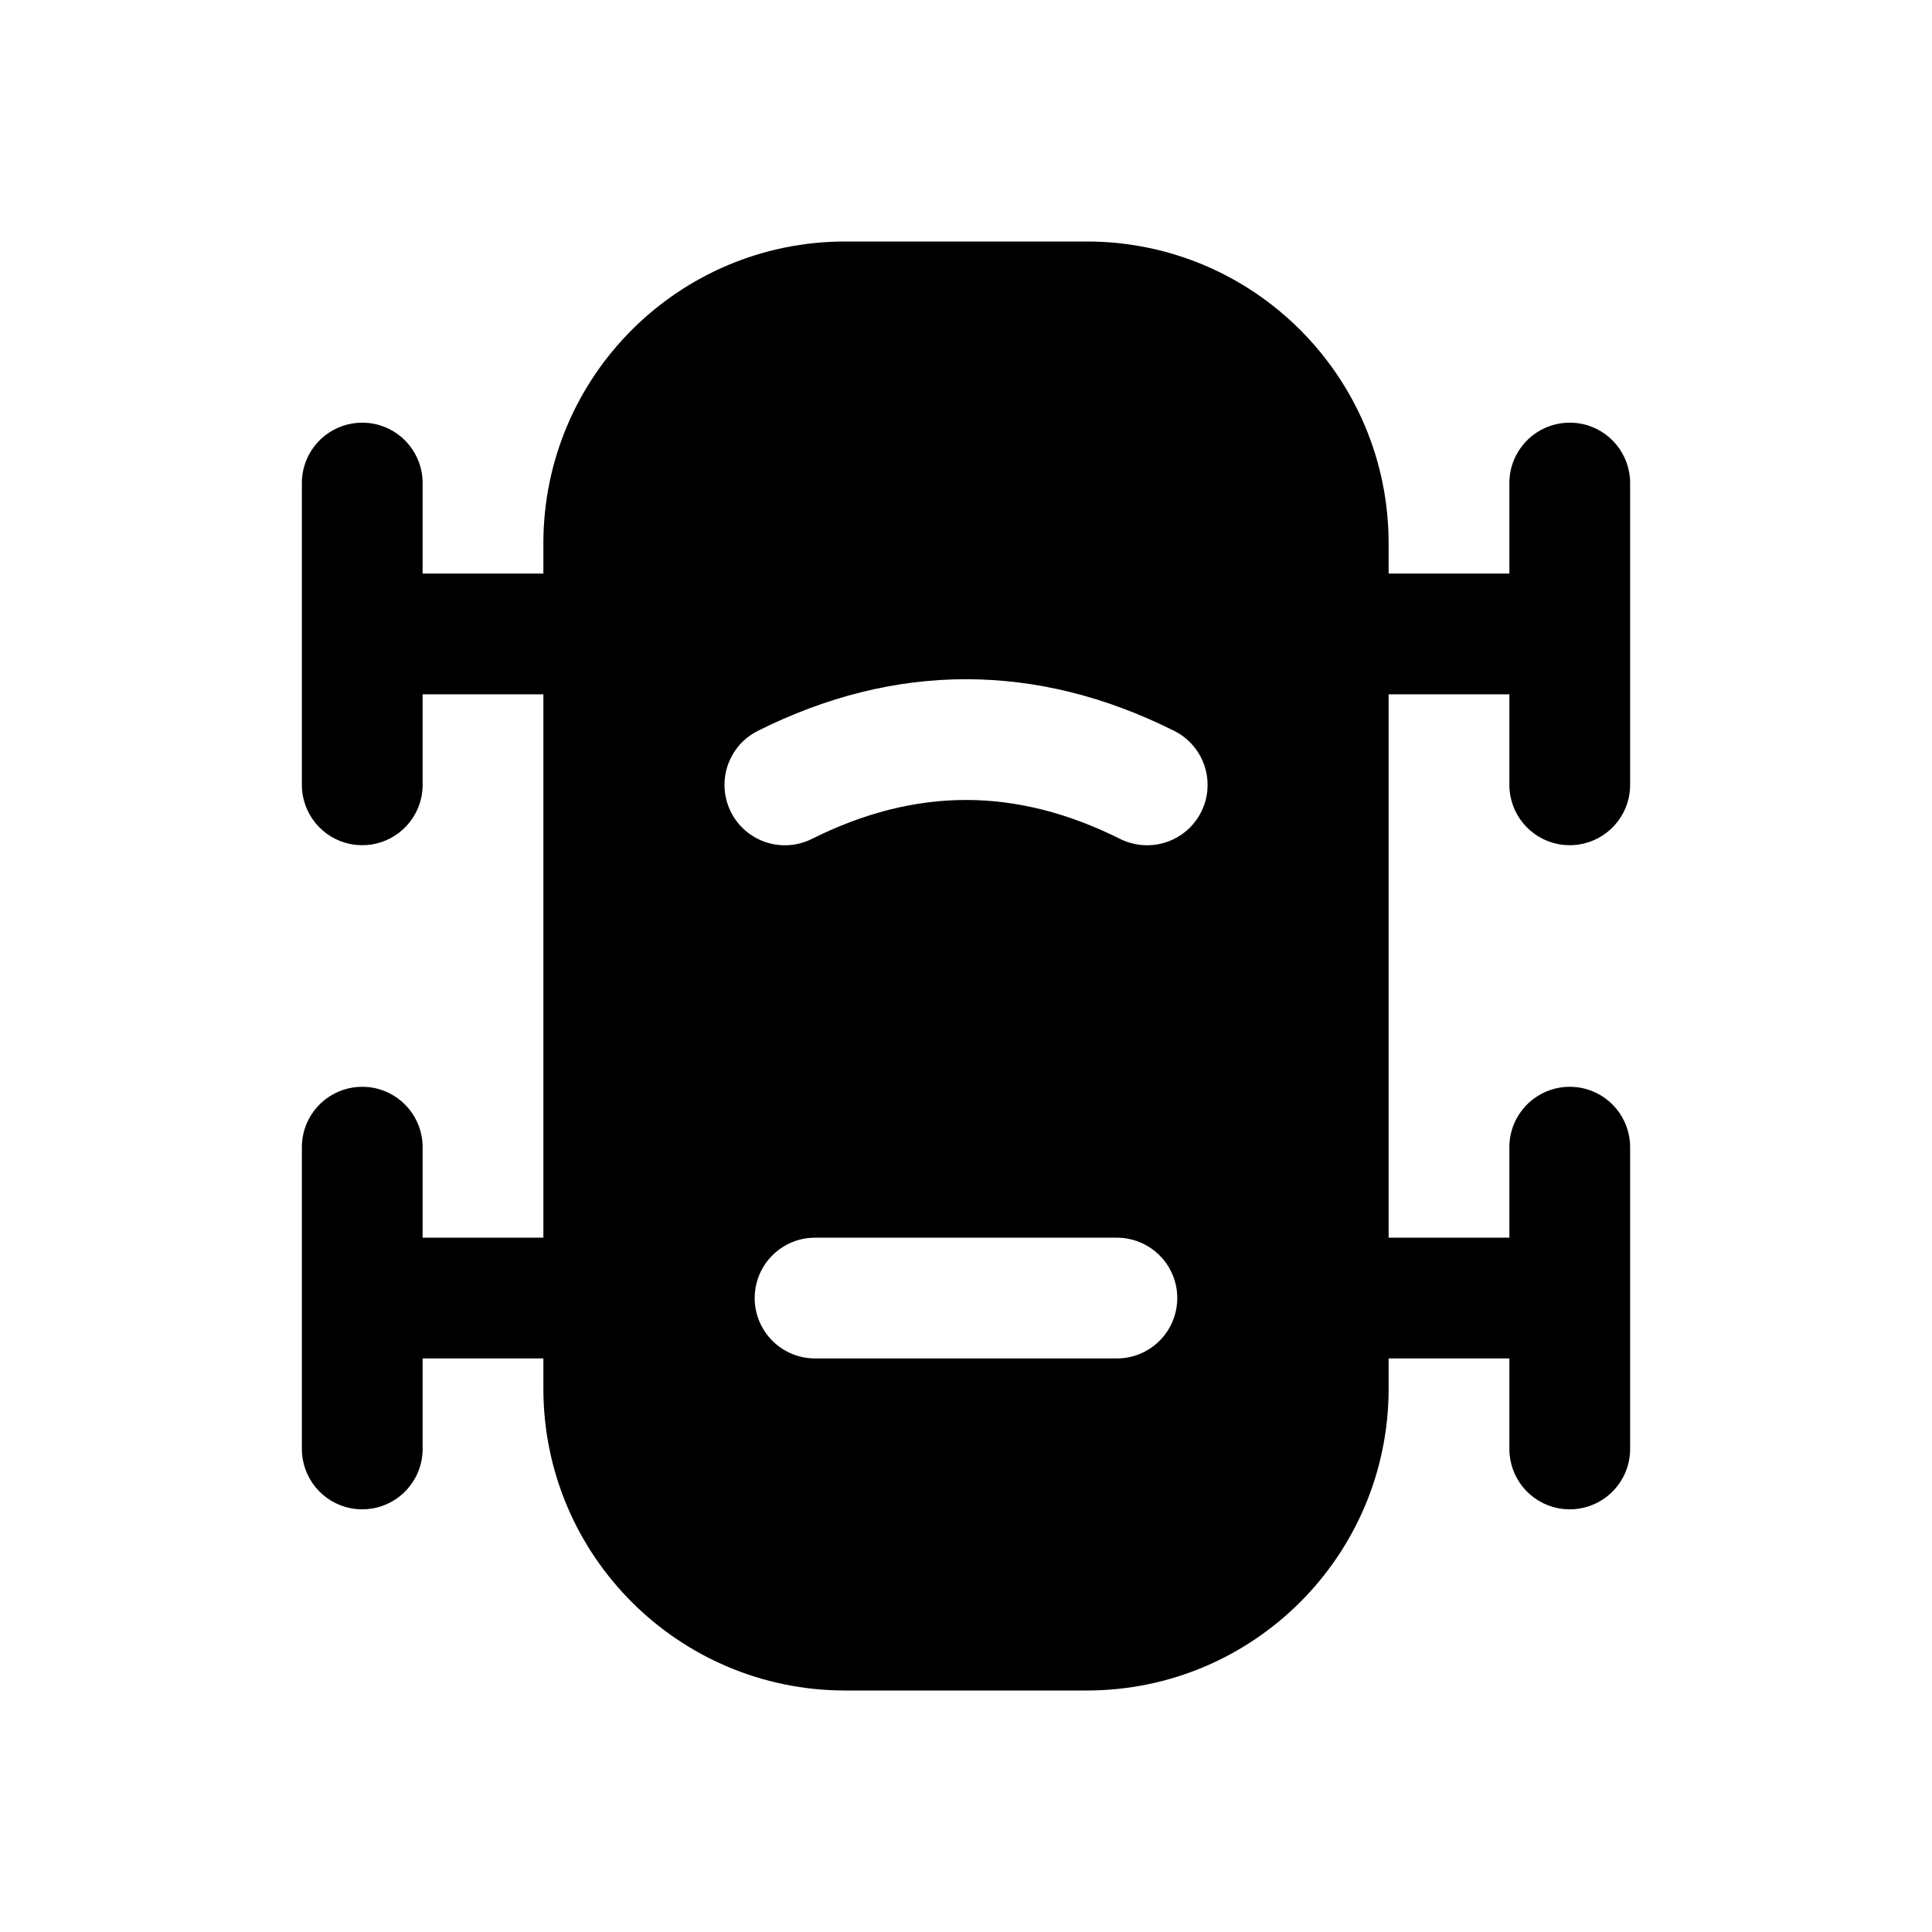
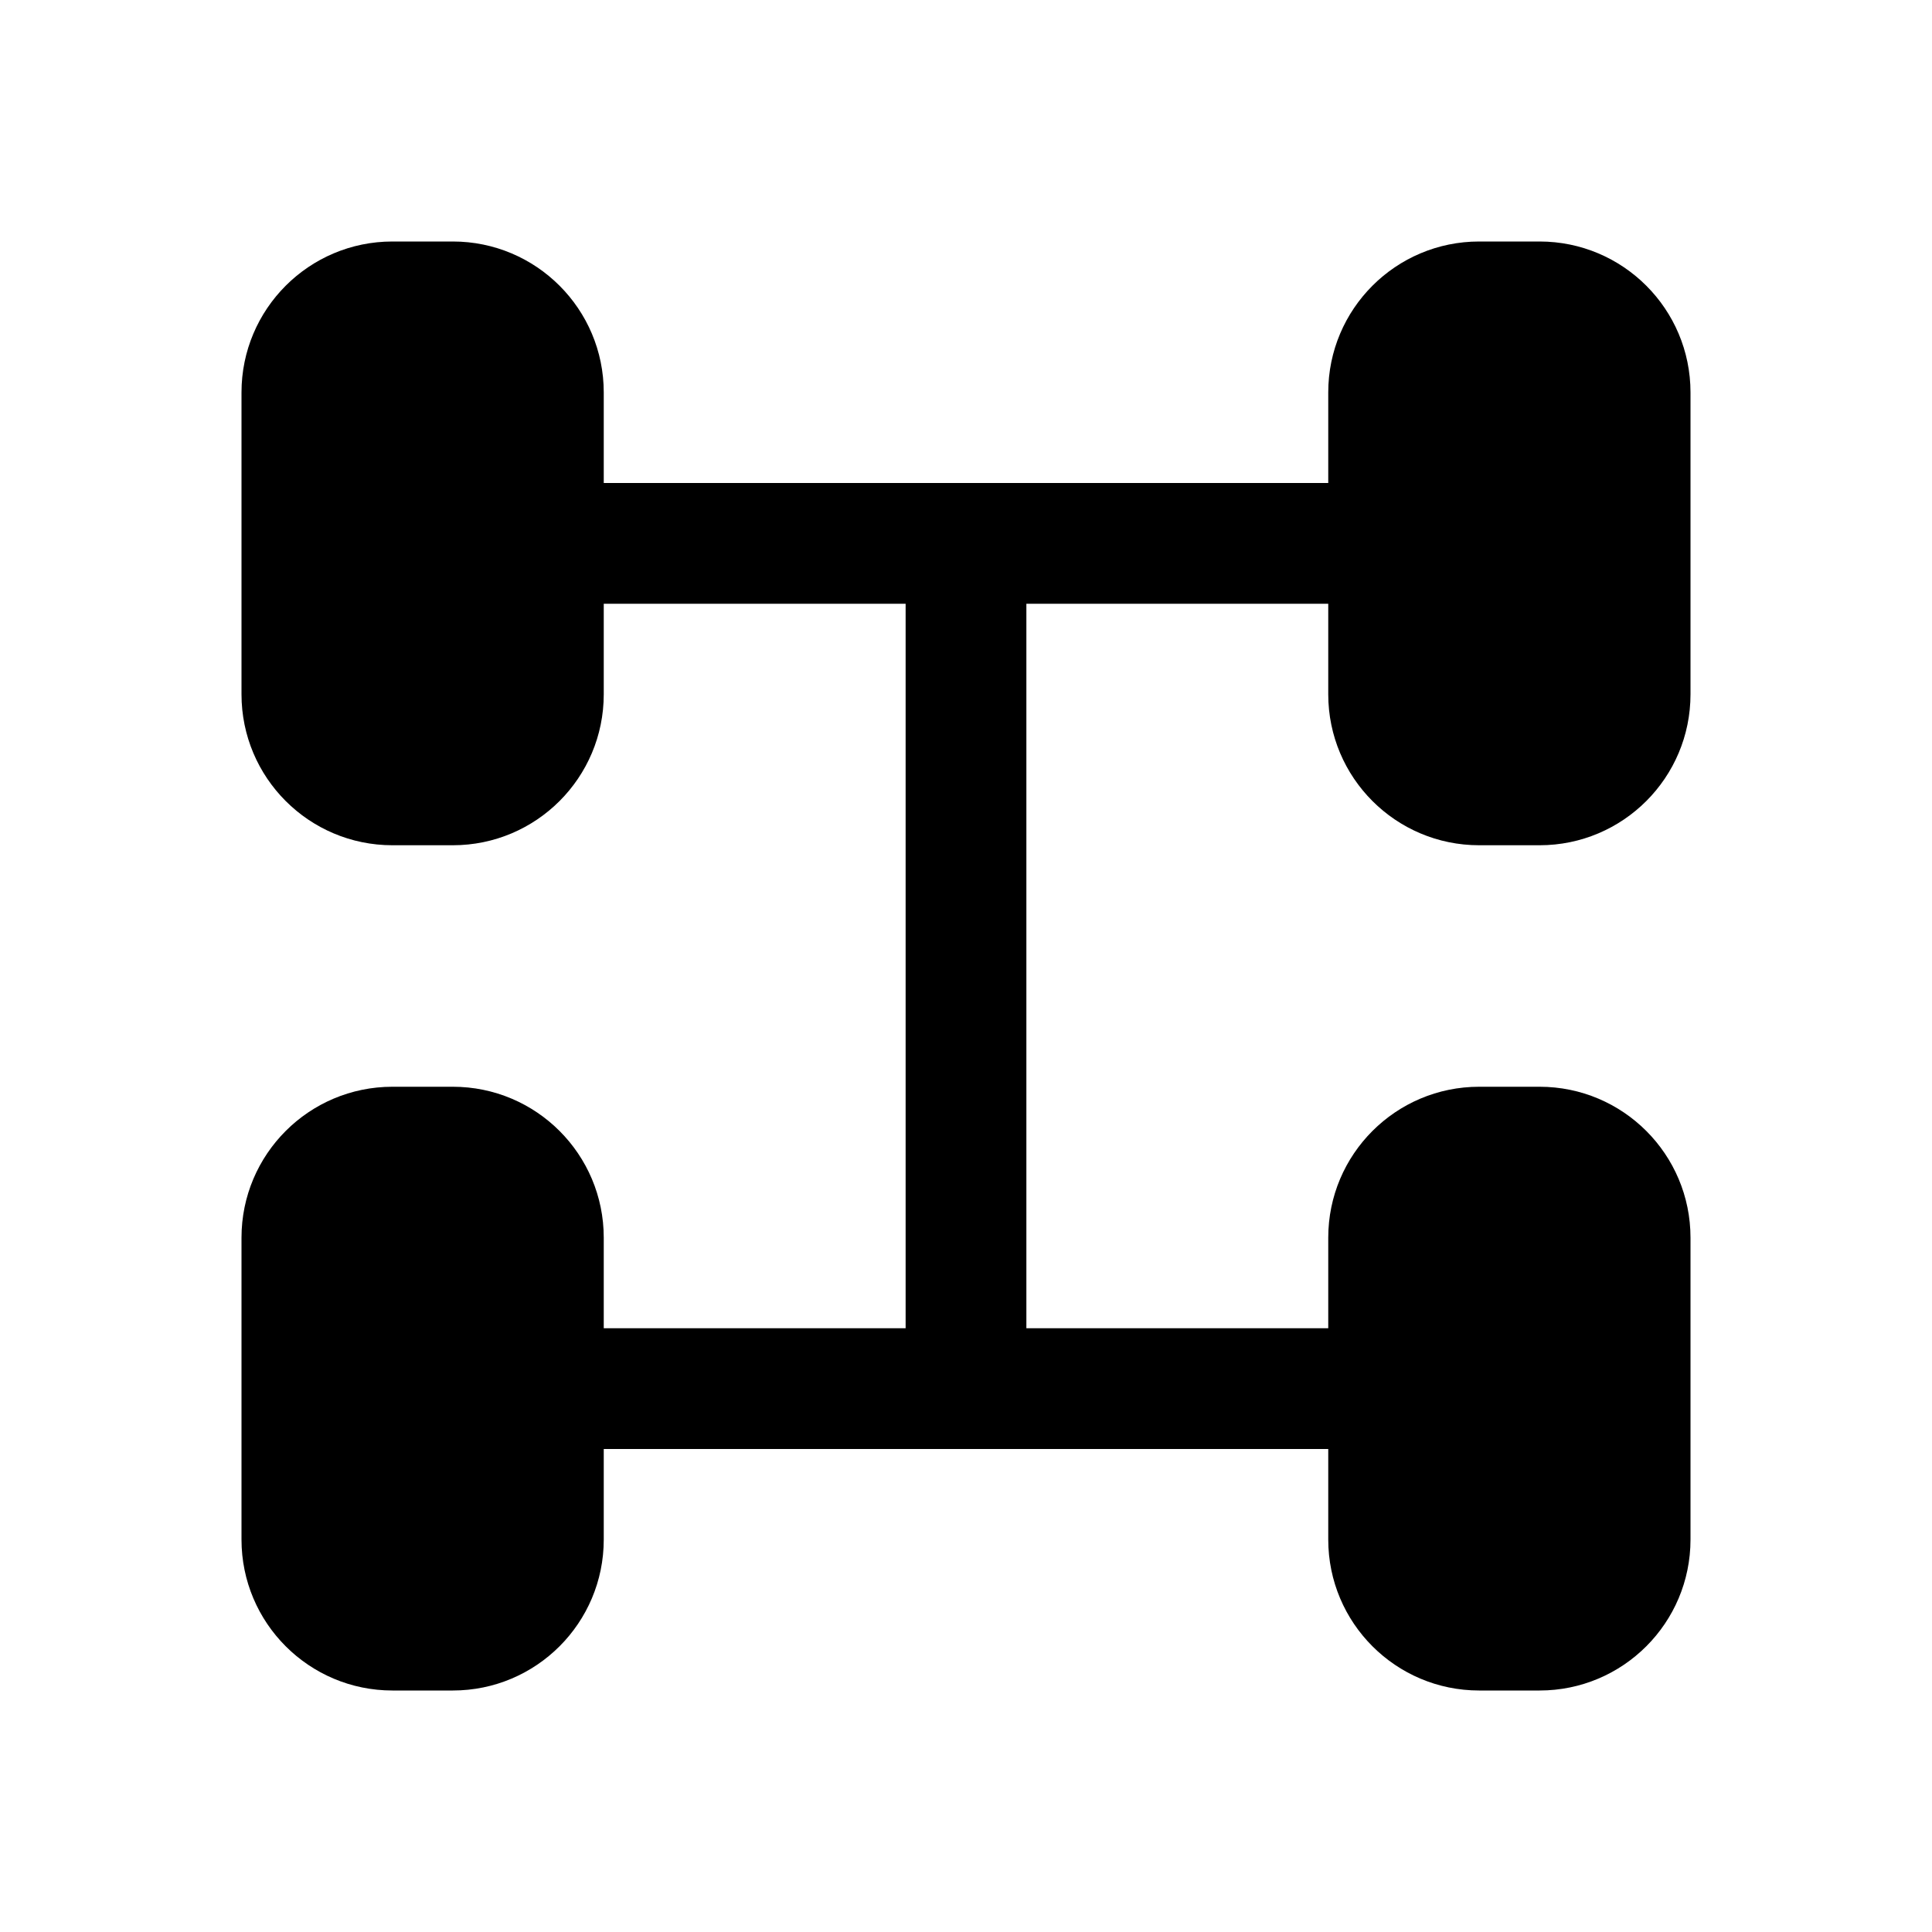
<svg xmlns="http://www.w3.org/2000/svg" viewBox="0 0 256 256" fill="currentColor">
-   <path d="M72 76H56V64A8 8 0 0 0 40.61 60.94A8 8 0 0 0 40 64V104A8 8 0 0 0 55.39 107.06A8 8 0 0 0 56 104V92H72V164H56V152A8 8 0 0 0 40.61 148.94A8 8 0 0 0 40 152V192A8 8 0 0 0 55.39 195.06A8 8 0 0 0 56 192V180H72V184A40 40 0 0 0 112 224H144A40 40 0 0 0 184 184V180H200V192A8 8 0 0 0 215.39 195.06A8 8 0 0 0 216 192V152A8 8 0 0 0 200.61 148.94A8 8 0 0 0 200 152V164H184V92H200V104A8 8 0 0 0 215.39 107.06A8 8 0 0 0 216 104V64A8 8 0 0 0 200.61 60.94A8 8 0 0 0 200 64V76H184V72A40 40 0 0 0 144 32H112A40 40 0 0 0 72 72V76ZM96.02 104.57A8 8 0 0 1 100.42 96.84Q114.11 90 128 90Q141.89 90 155.58 96.84A8 8 0 0 1 151.43 111.98A8 8 0 0 1 148.42 111.16Q138.11 106 128 106Q117.89 106 107.58 111.16A8 8 0 0 1 96.02 104.57ZM100 172A8 8 0 0 1 108 164H148A8 8 0 0 1 151.06 179.39A8 8 0 0 1 148 180H108A8 8 0 0 1 100 172Z" />
+   <path d="M32 52V92A20 20 0 0 0 52 112H60A20 20 0 0 0 80 92V80H120V176H80V164A20 20 0 0 0 60 144H52A20 20 0 0 0 32 164V204A20 20 0 0 0 52 224H60A20 20 0 0 0 80 204V192H176V204A20 20 0 0 0 196 224H204A20 20 0 0 0 224 204V164A20 20 0 0 0 204 144H196A20 20 0 0 0 176 164V176H136V80H176V92A20 20 0 0 0 196 112H204A20 20 0 0 0 224 92V52A20 20 0 0 0 204 32H196A20 20 0 0 0 176 52V64H80V52A20 20 0 0 0 60 32H52A20 20 0 0 0 32 52Z" />
</svg>
